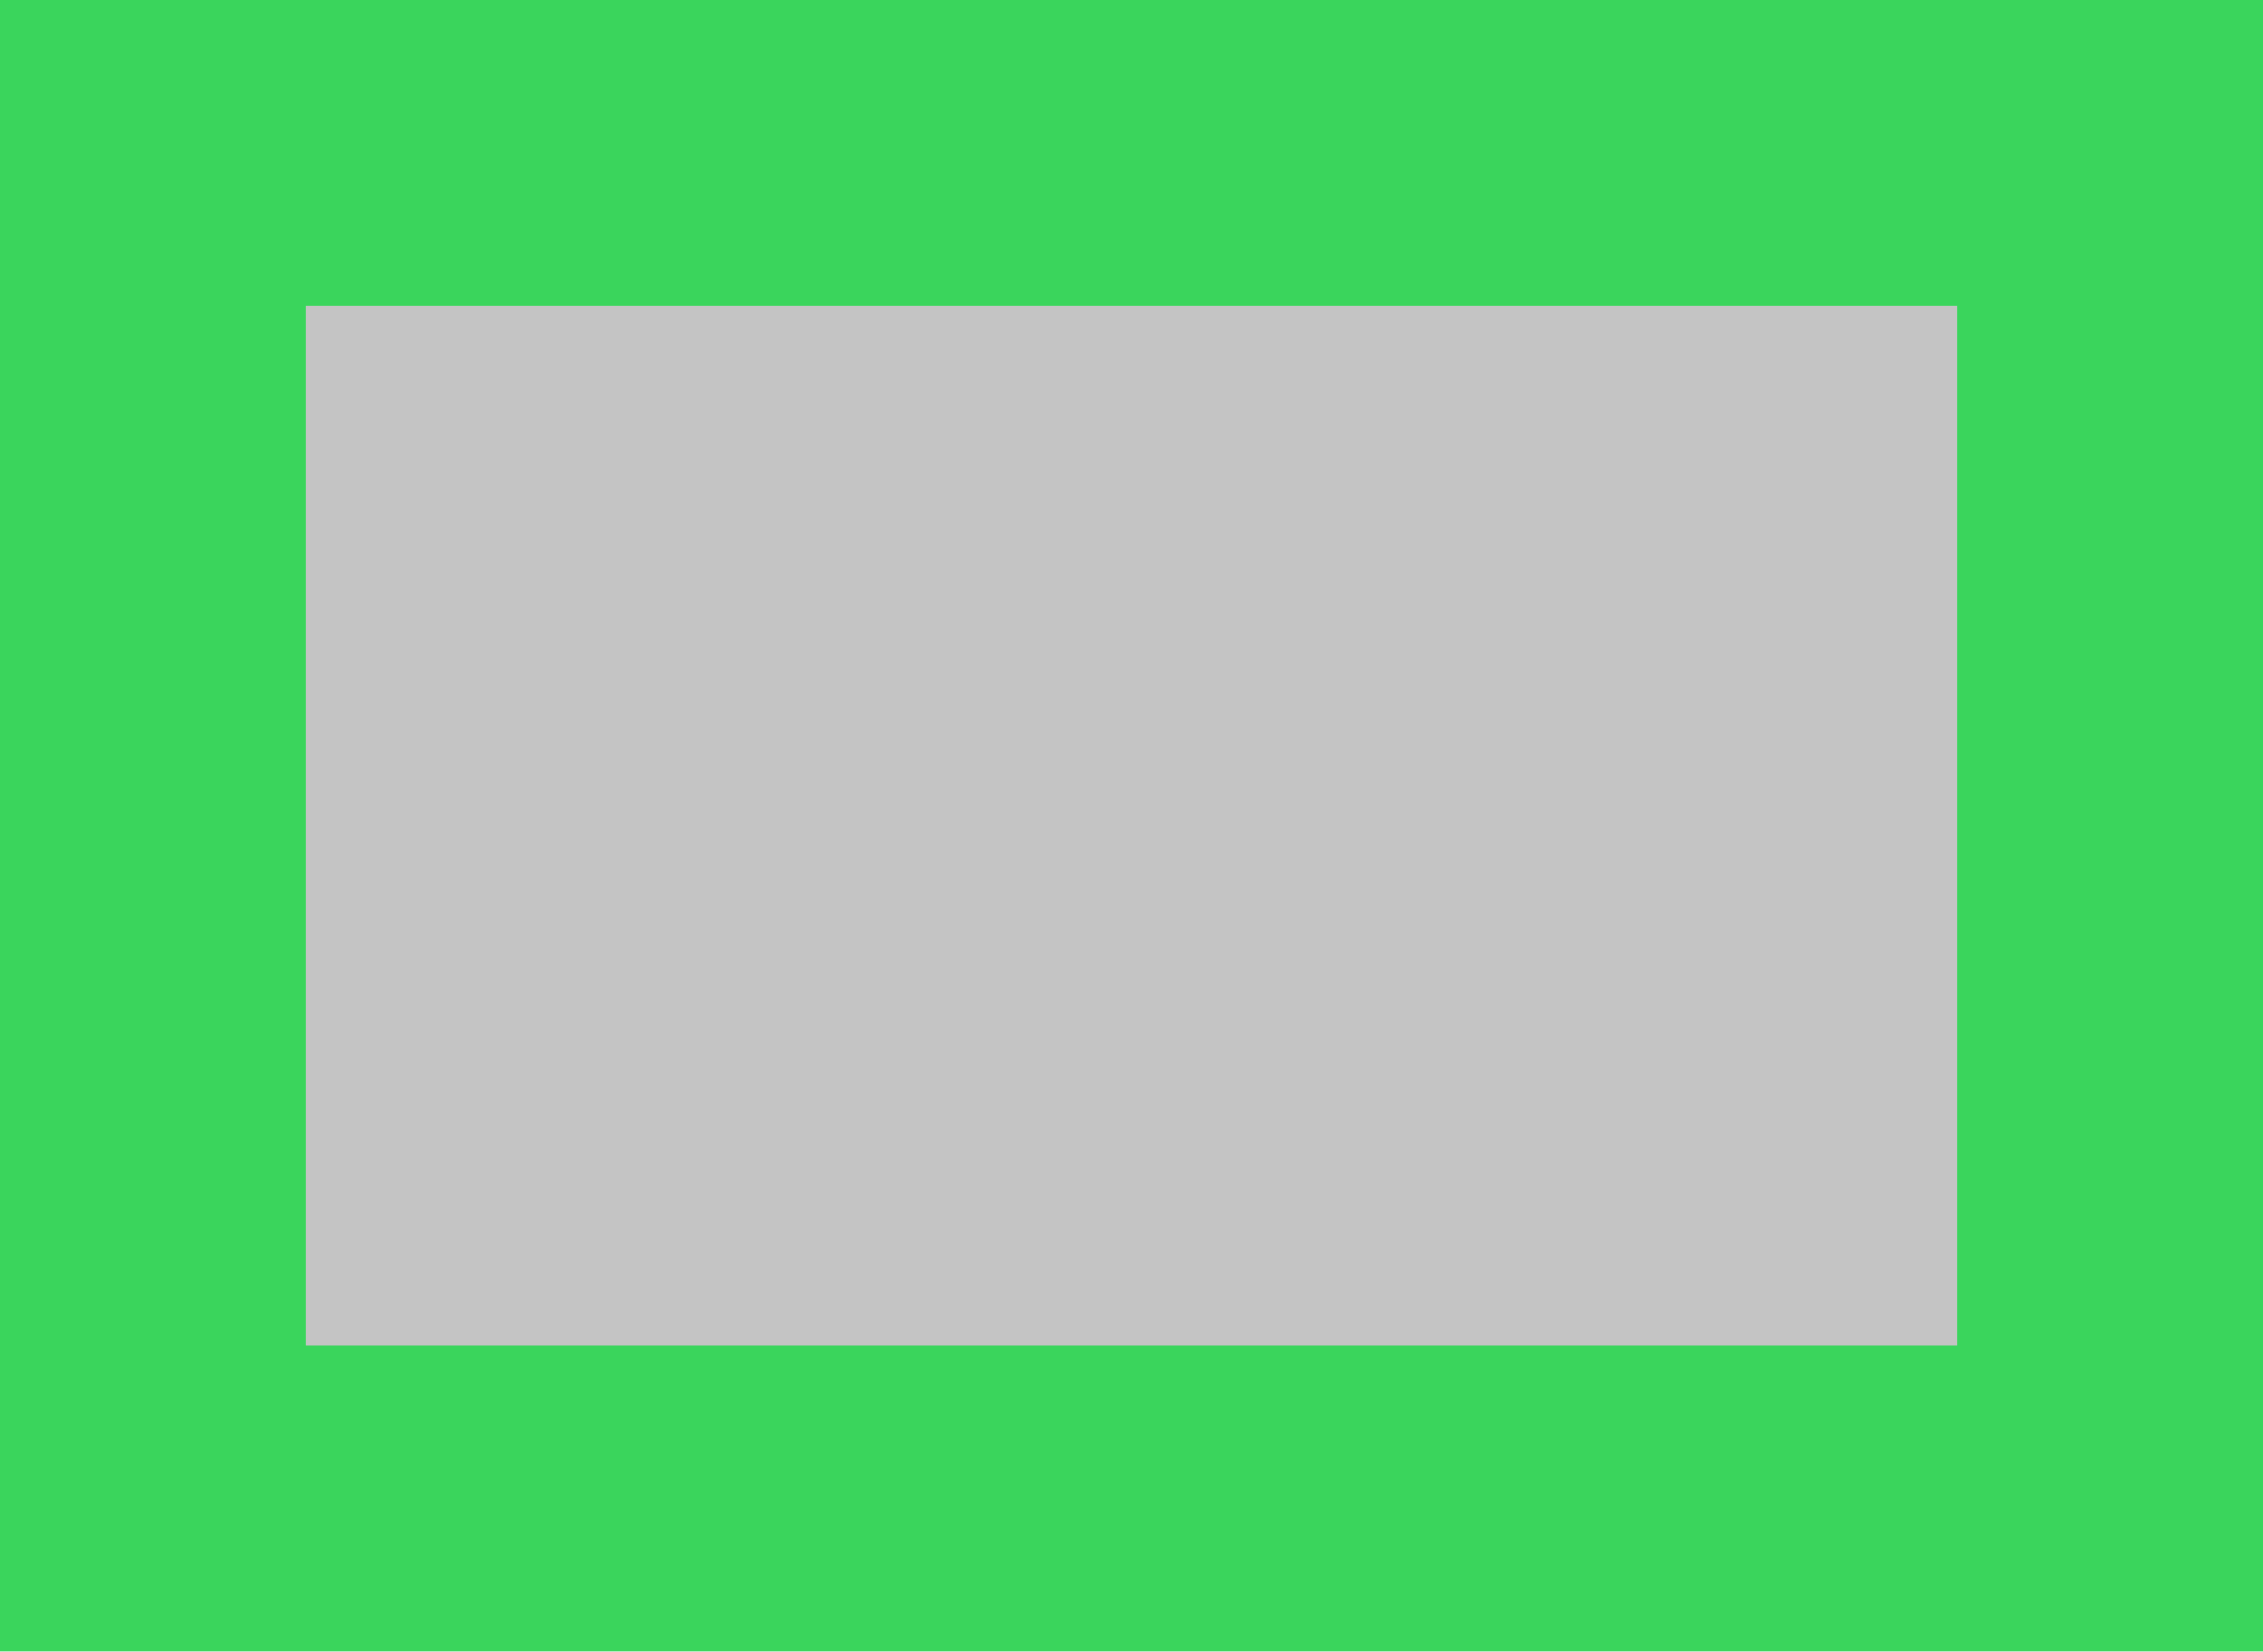
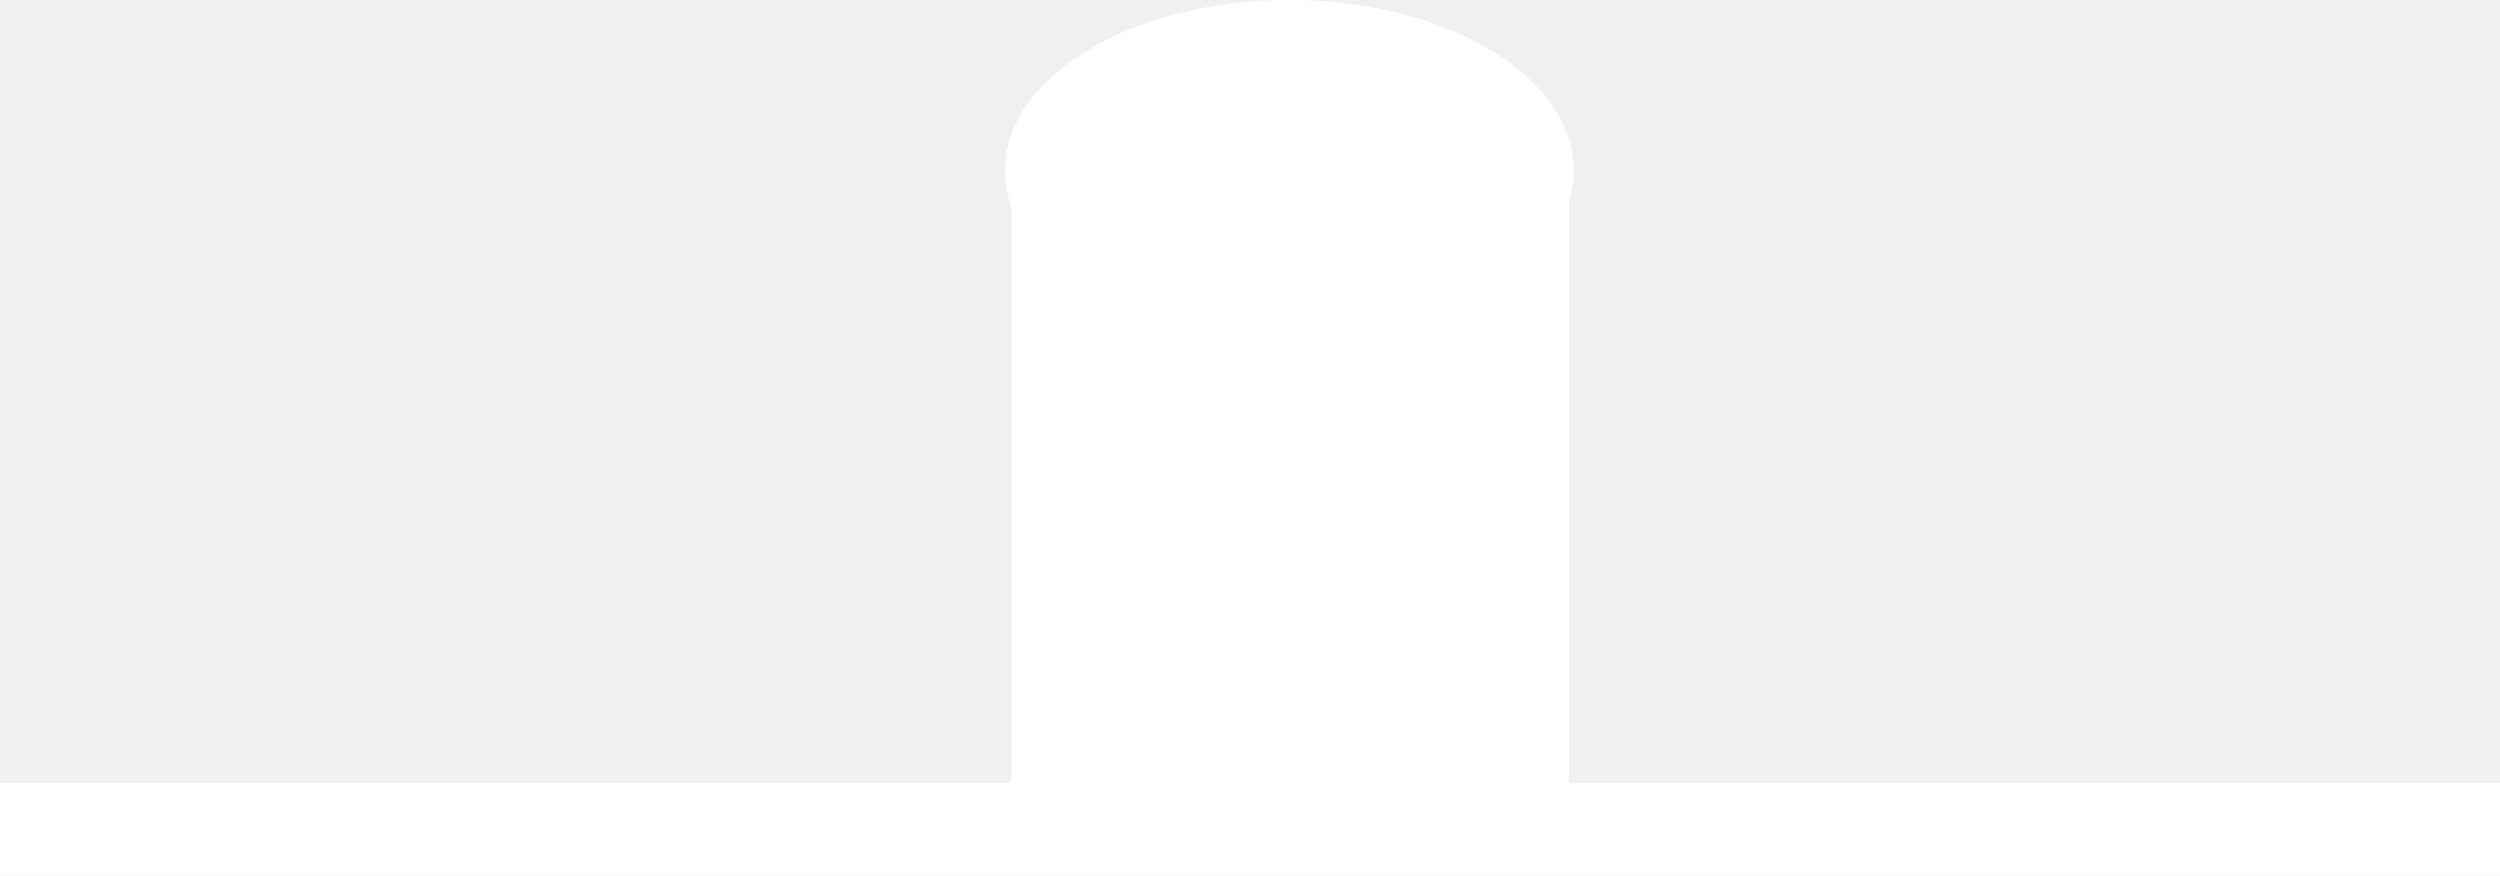
- <svg xmlns="http://www.w3.org/2000/svg" width="37" height="27" viewBox="0 0 37 27" fill="none">
-   <rect x="2.5" y="2.5" width="32" height="22" fill="#C4C4C4" stroke="#3AD55C" stroke-width="5" />
+ <svg xmlns="http://www.w3.org/2000/svg" width="25.2" height="8.824" viewBox="0 0 25.2 8.824">
+   <defs />
+   <path id="path819" fill="white" stroke="none" d="M 15.863 1.718 C 15.863 2.667 14.58 3.437 12.996 3.437 C 11.413 3.437 10.13 2.667 10.13 1.718 C 10.13 0.769 11.413 0 12.996 0 C 14.58 0 15.863 0.769 15.863 1.718 Z" />
+   <path id="rect821" fill="white" stroke="none" d="M 10.193 1.624 L 15.816 1.624 L 15.816 8.136 L 10.193 8.136 Z" />
+   <path id="rect823" fill="white" stroke="none" d="M 0 7.893 L 25.2 7.893 L 25.2 8.824 L 0 8.824 Z" />
</svg>
